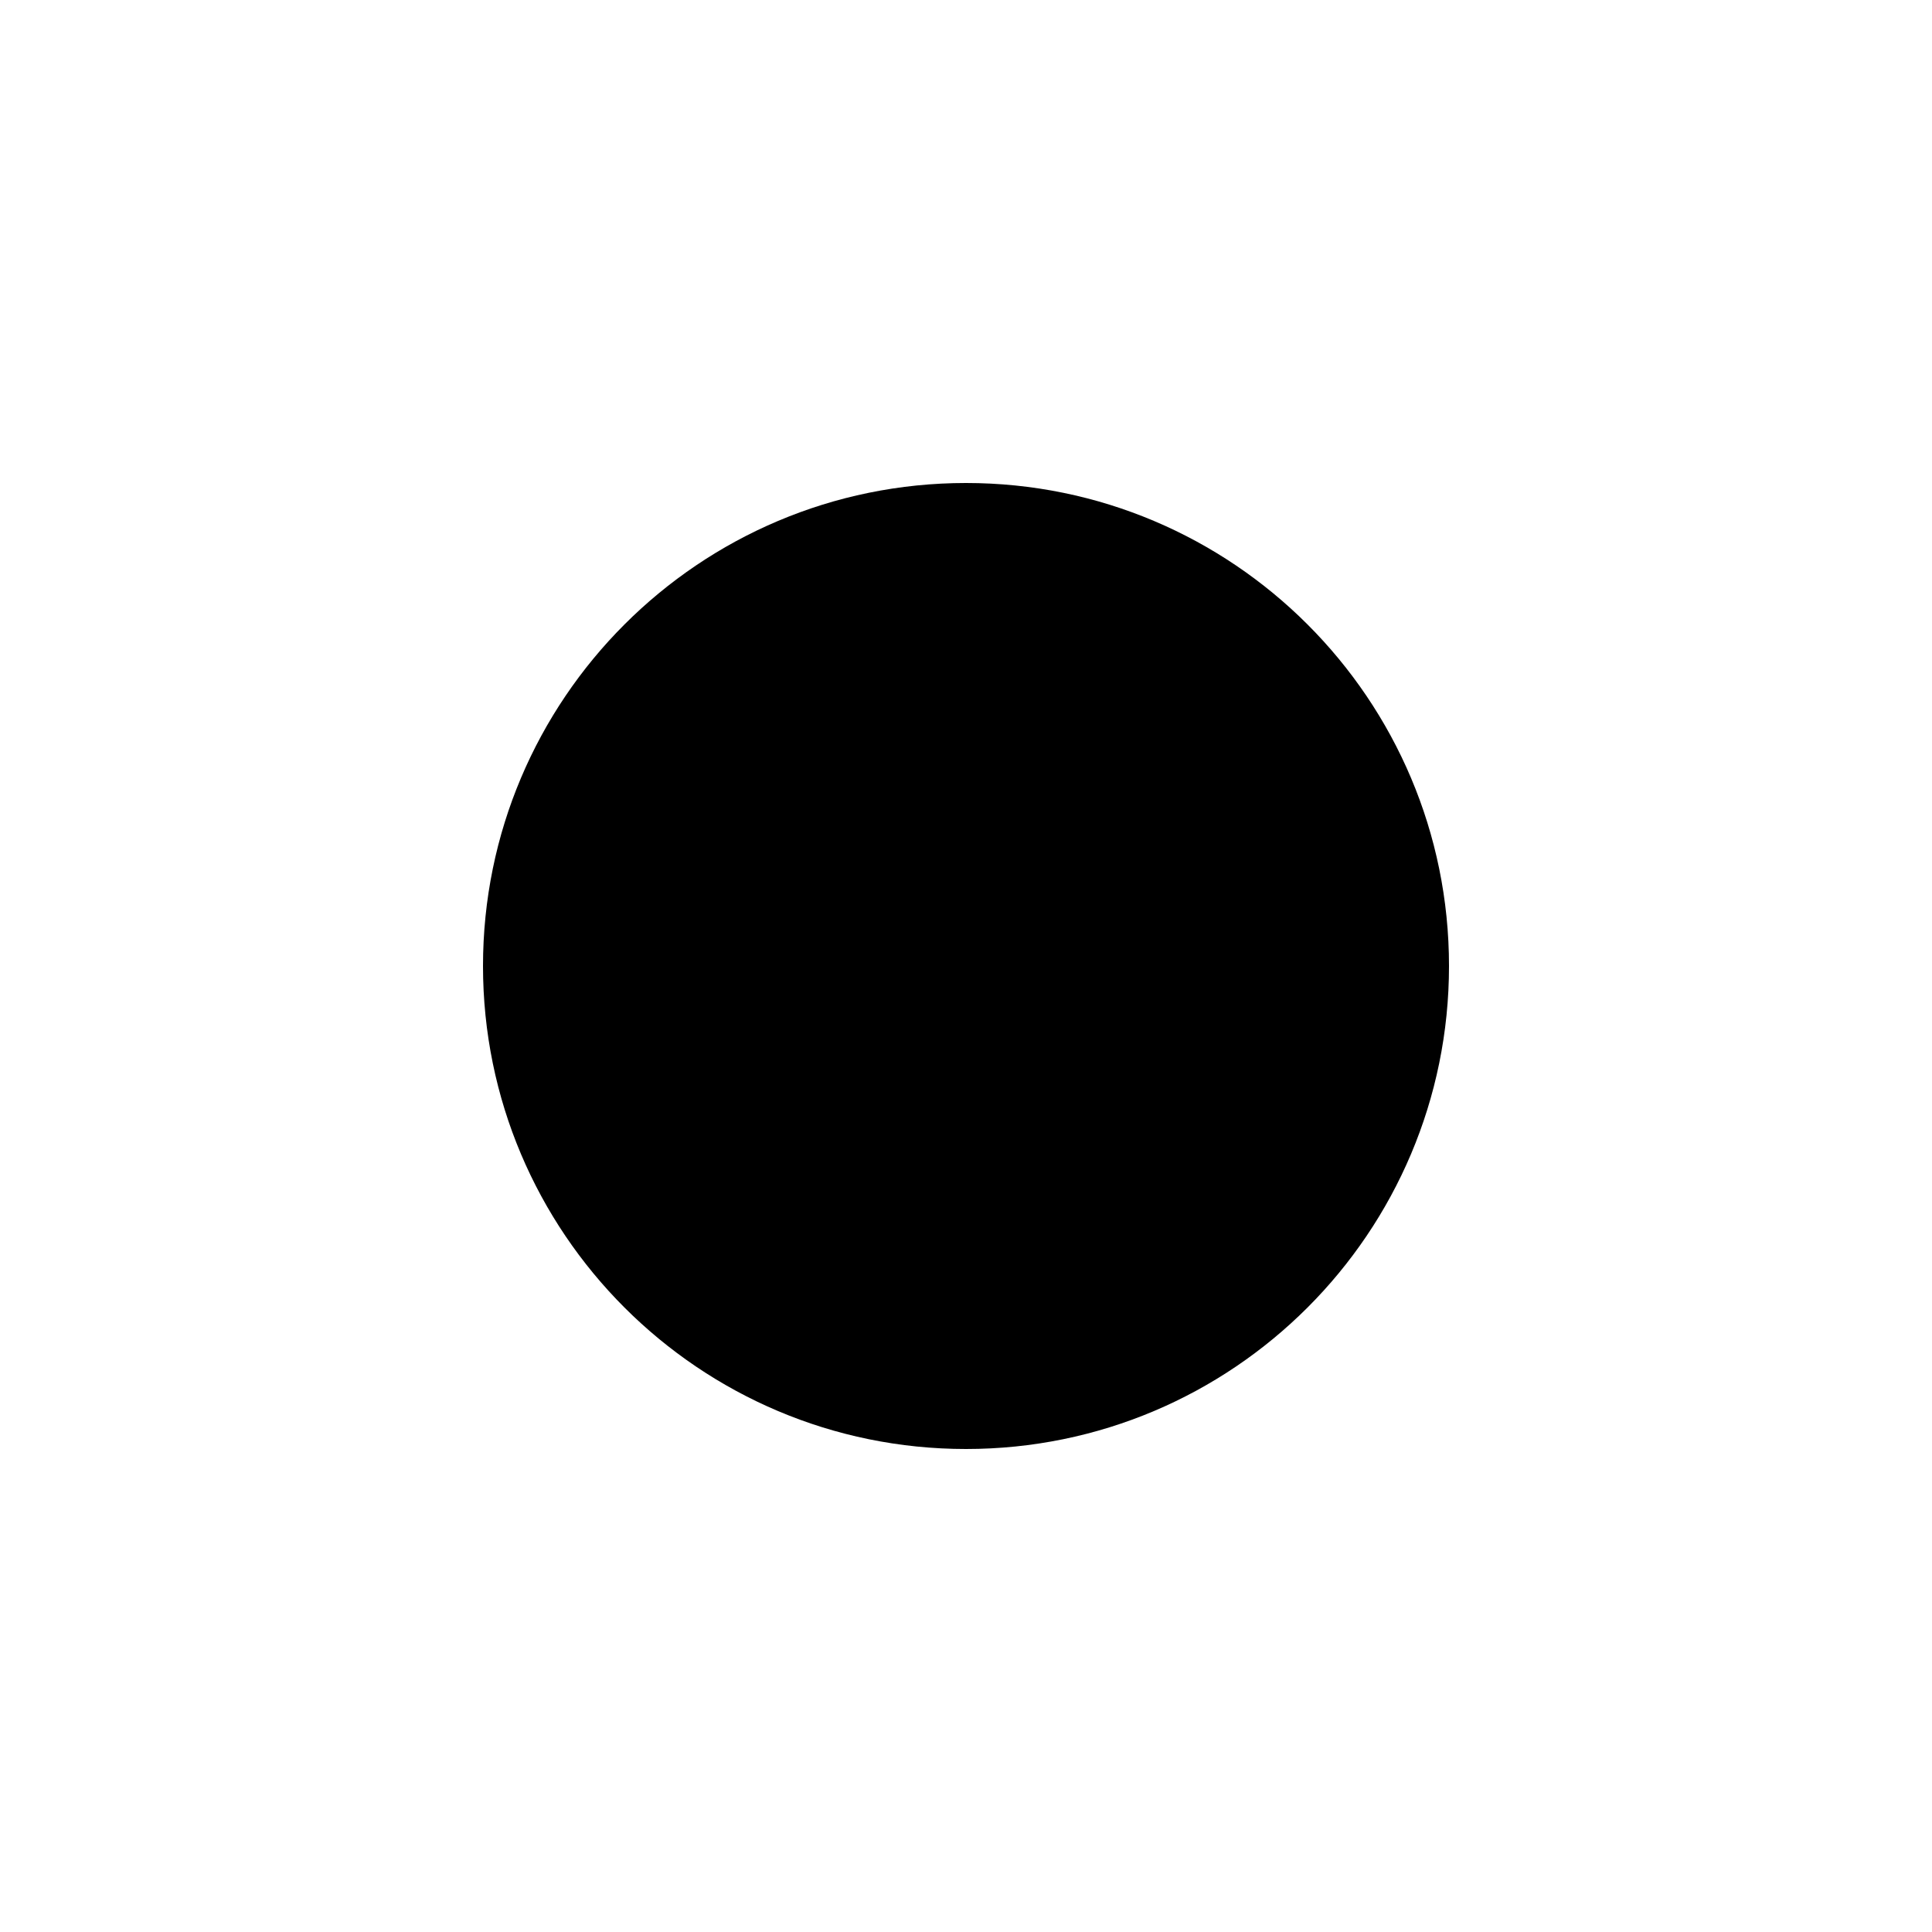
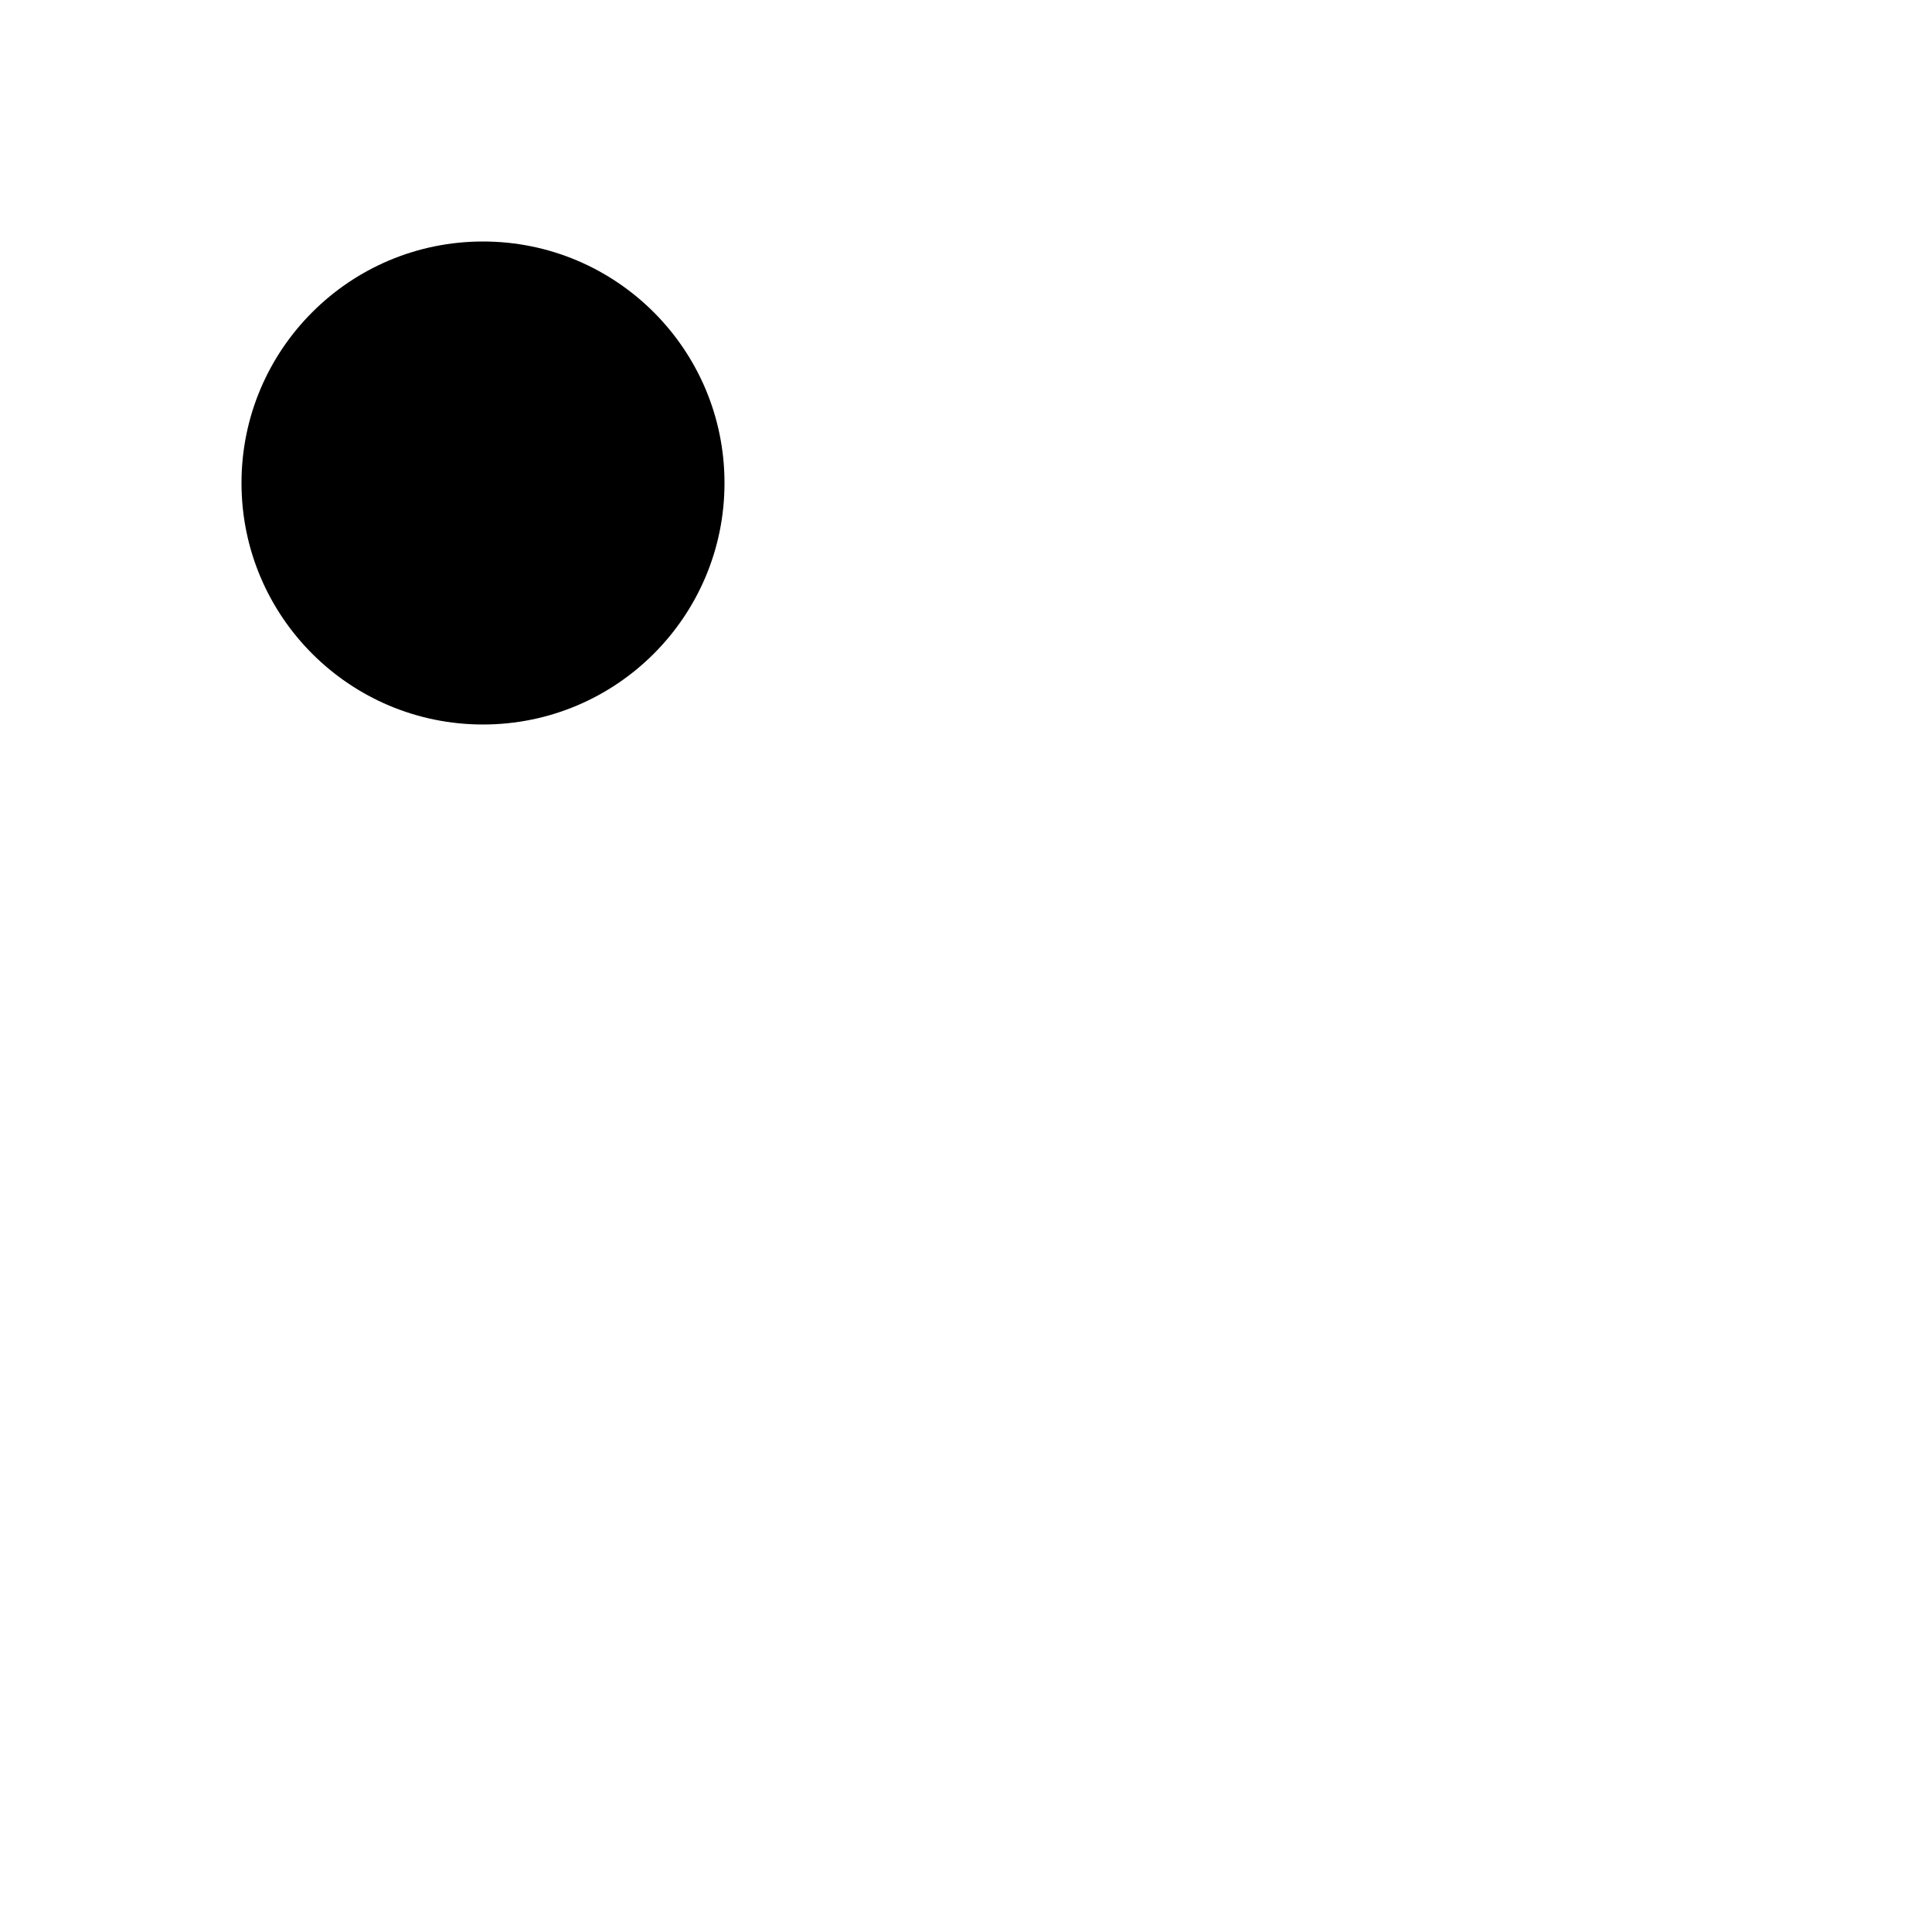
- <svg xmlns="http://www.w3.org/2000/svg" version="1.1" id="Layer_1" x="0px" y="0px" viewBox="0 0 100 100" enable-background="new 0 0 100 100" xml:space="preserve">
+ <svg xmlns="http://www.w3.org/2000/svg" version="1.1" id="Layer_1" x="100px" y="100px" viewBox="0 0 200 200" enable-background="new 0 0 100 100" xml:space="preserve">
  <circle cx="50" cy="50" r="25" />
</svg>
